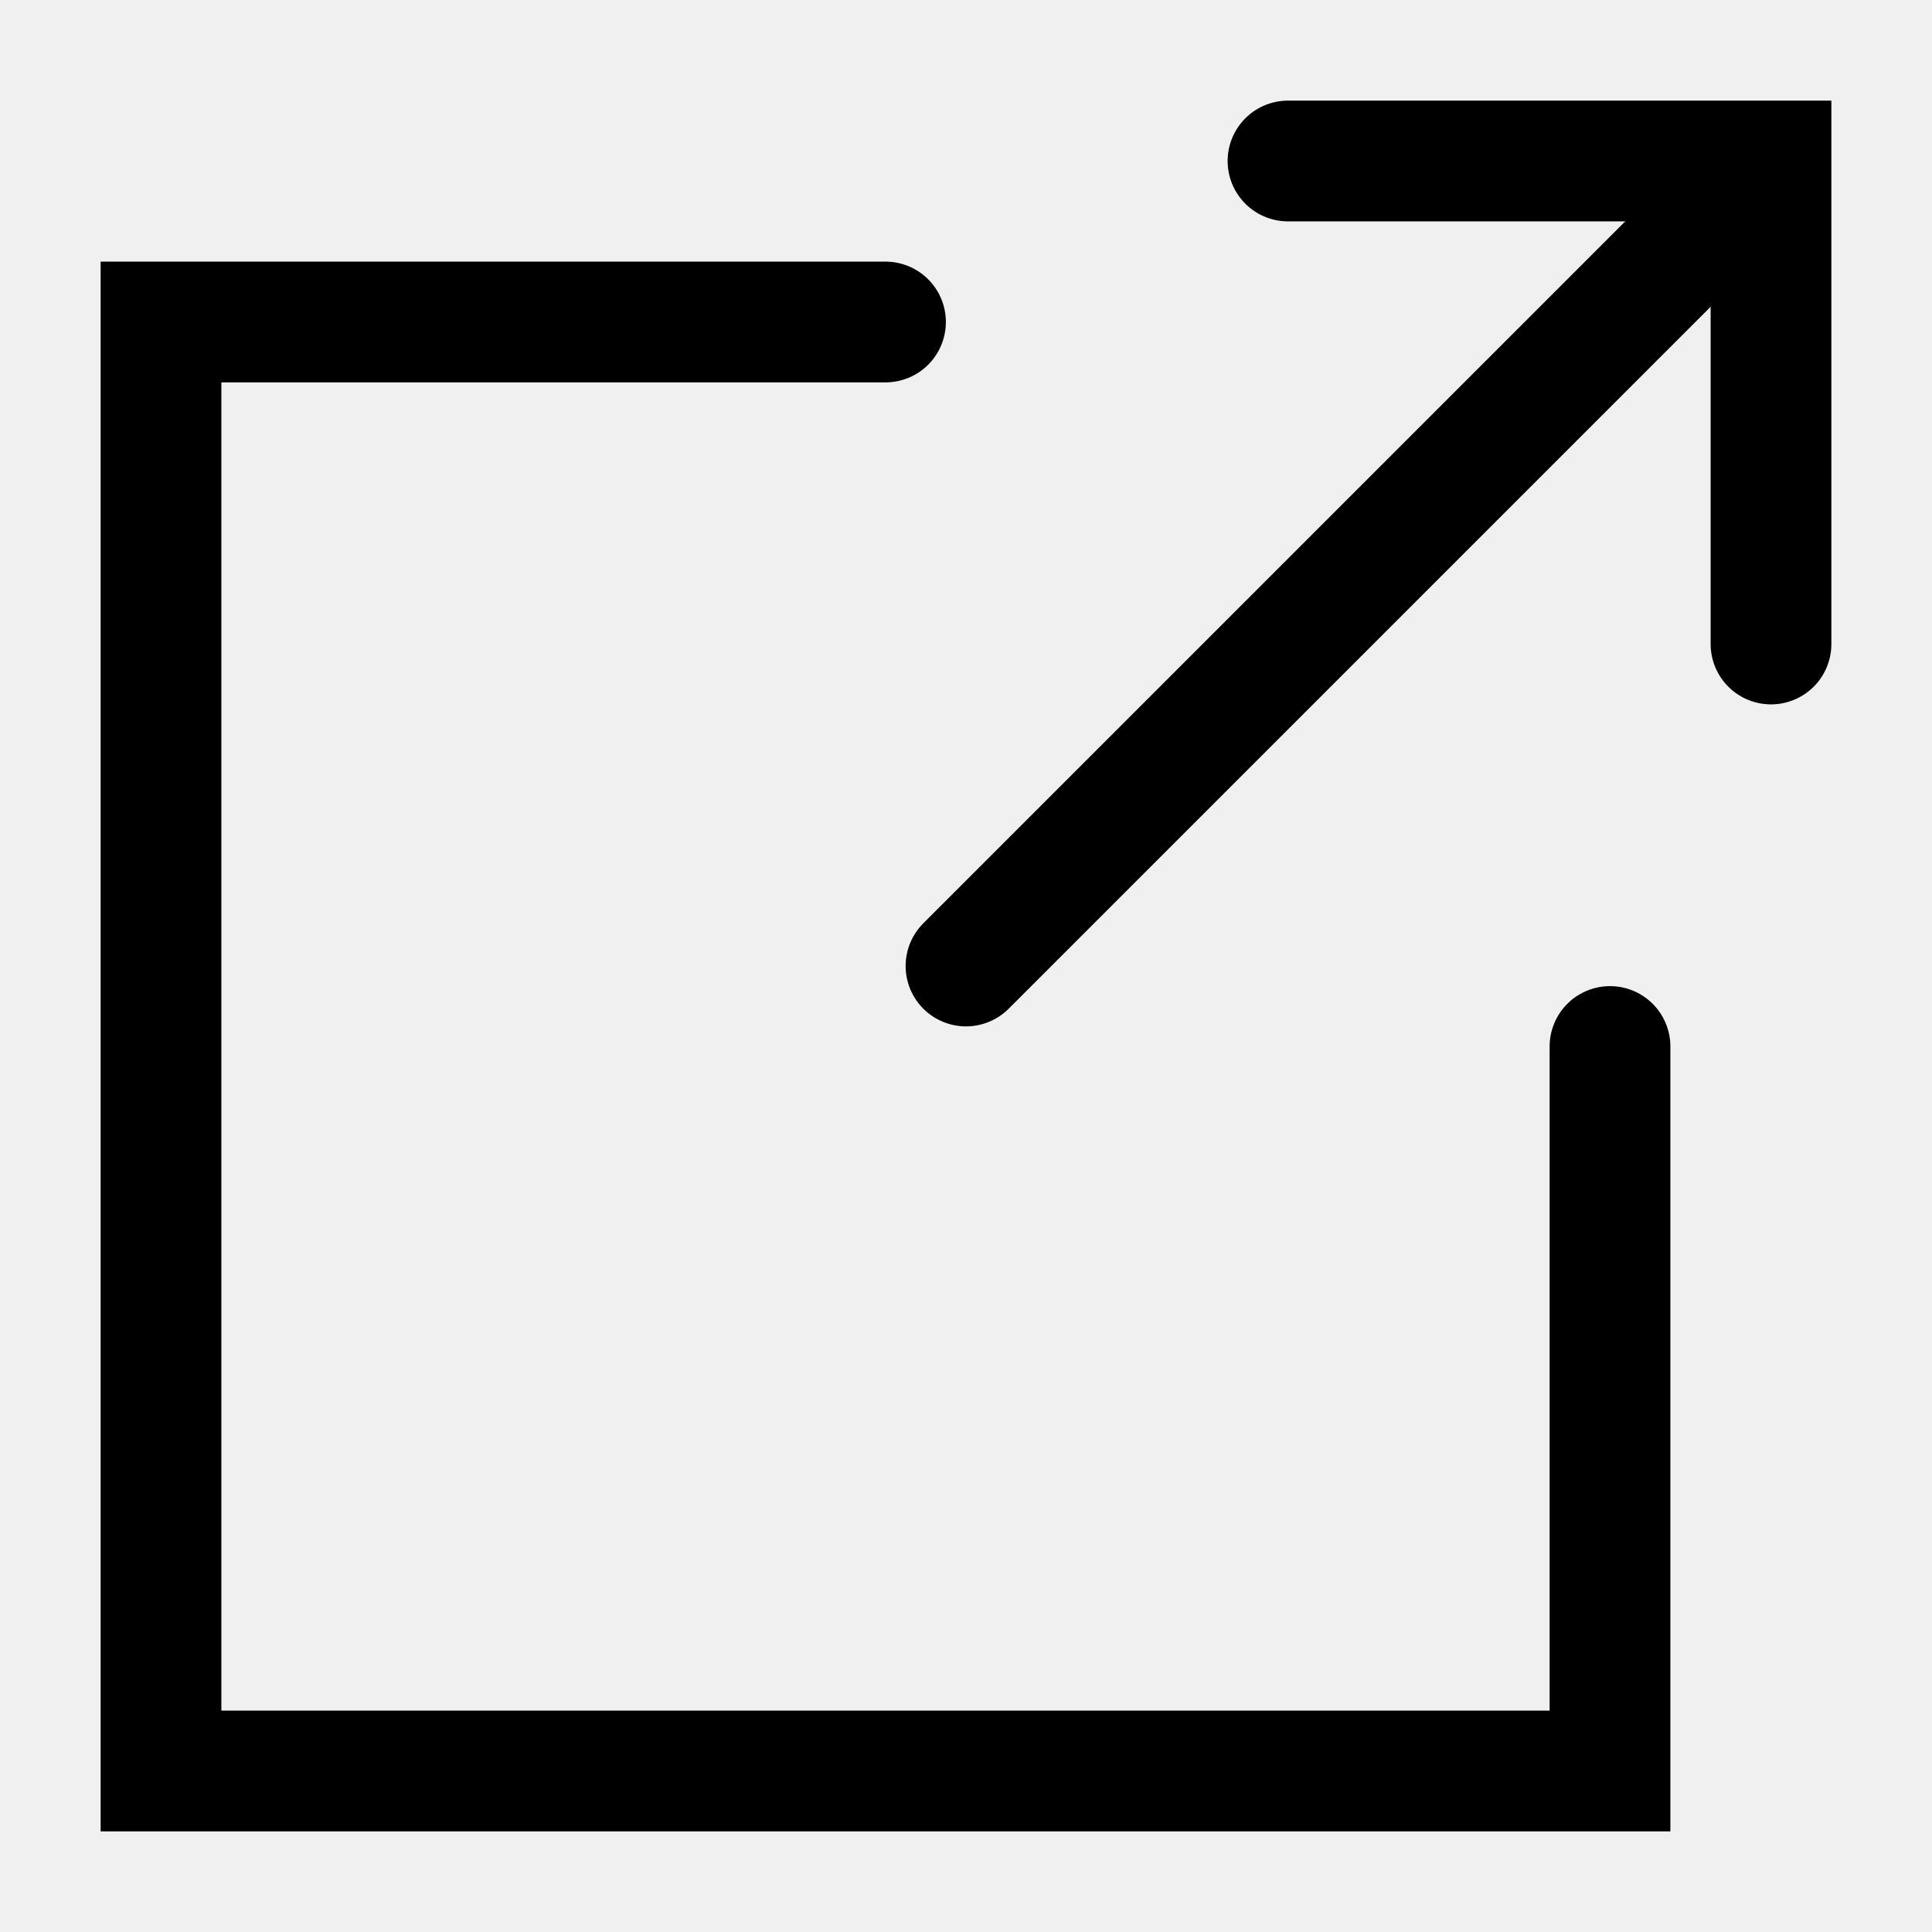
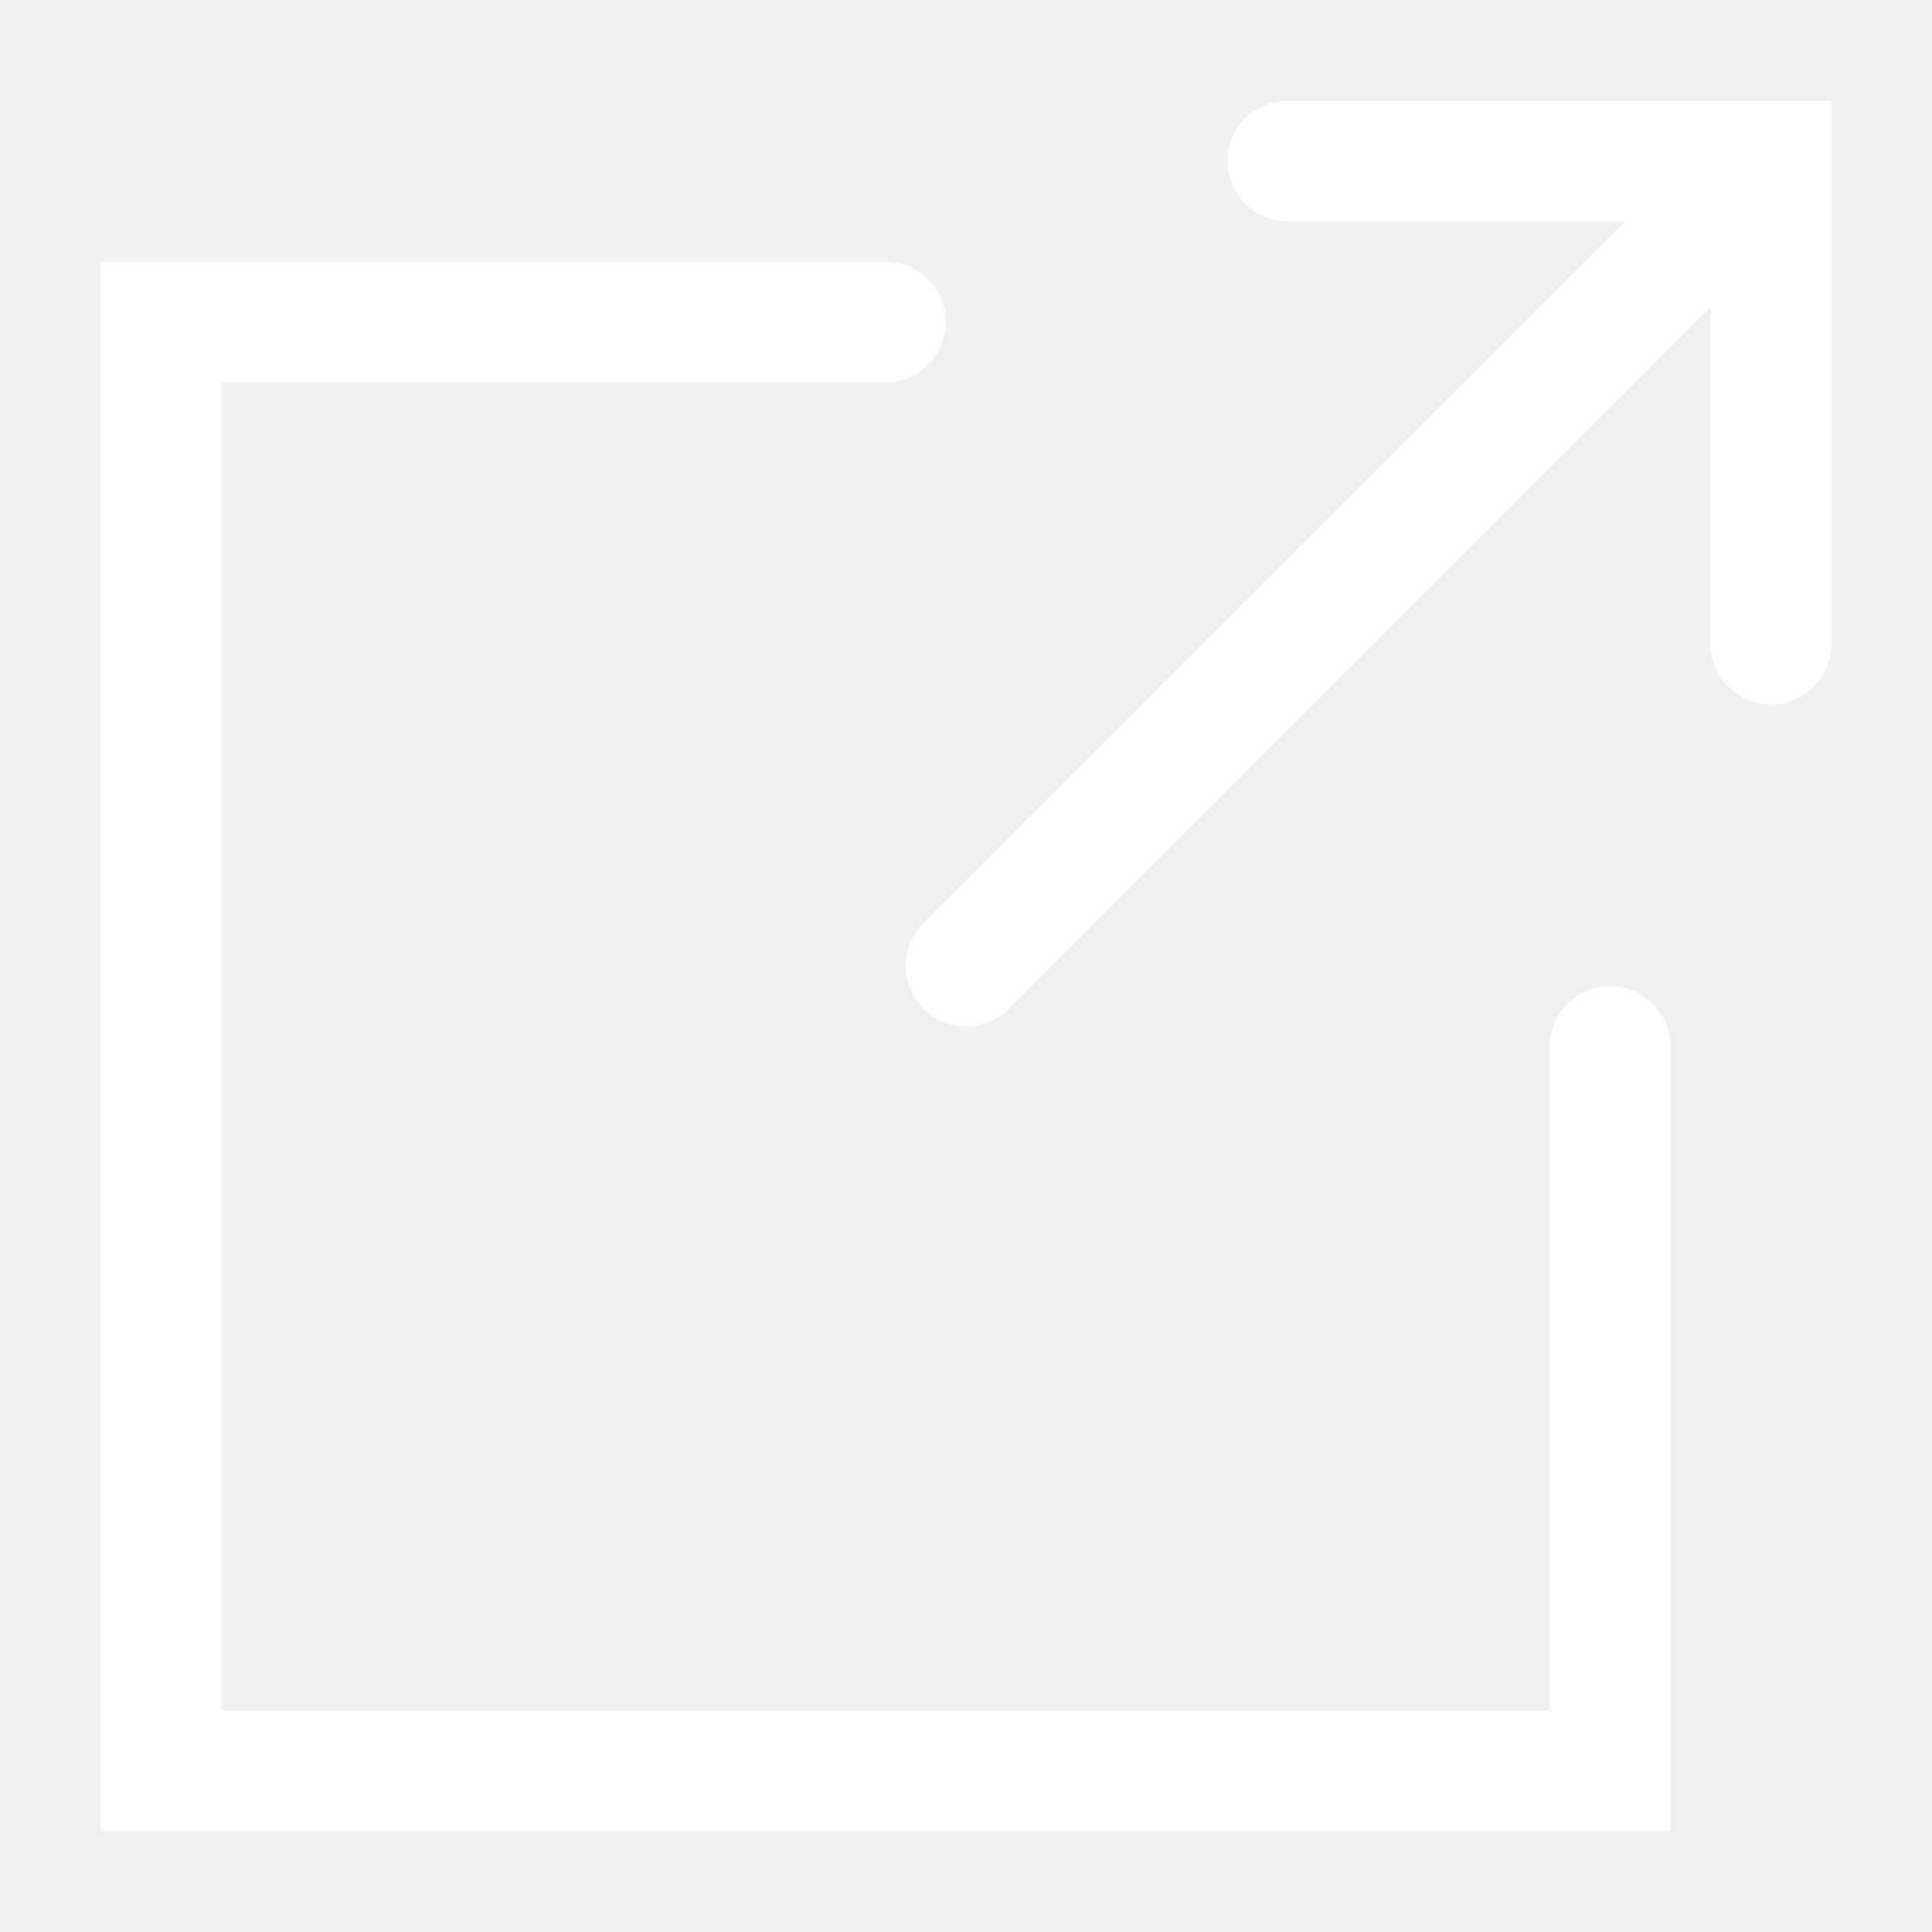
- <svg xmlns="http://www.w3.org/2000/svg" width="800px" height="800px" viewBox="0 0 24 24" fill="none" stroke="black" stroke-width="1.5" stroke-linecap="round" stroke-linejoin="miter">
+ <svg xmlns="http://www.w3.org/2000/svg" width="800px" height="800px" viewBox="0 0 24 24" fill="none" stroke="white" stroke-width="1.5" stroke-linecap="round" stroke-linejoin="miter">
  <polyline points="20 13 20 22 2 22 2 4 11 4" />
  <polyline points="16 2 22 2 22 8" />
  <line x1="12" y1="12" x2="21.6" y2="2.4" />
</svg>
